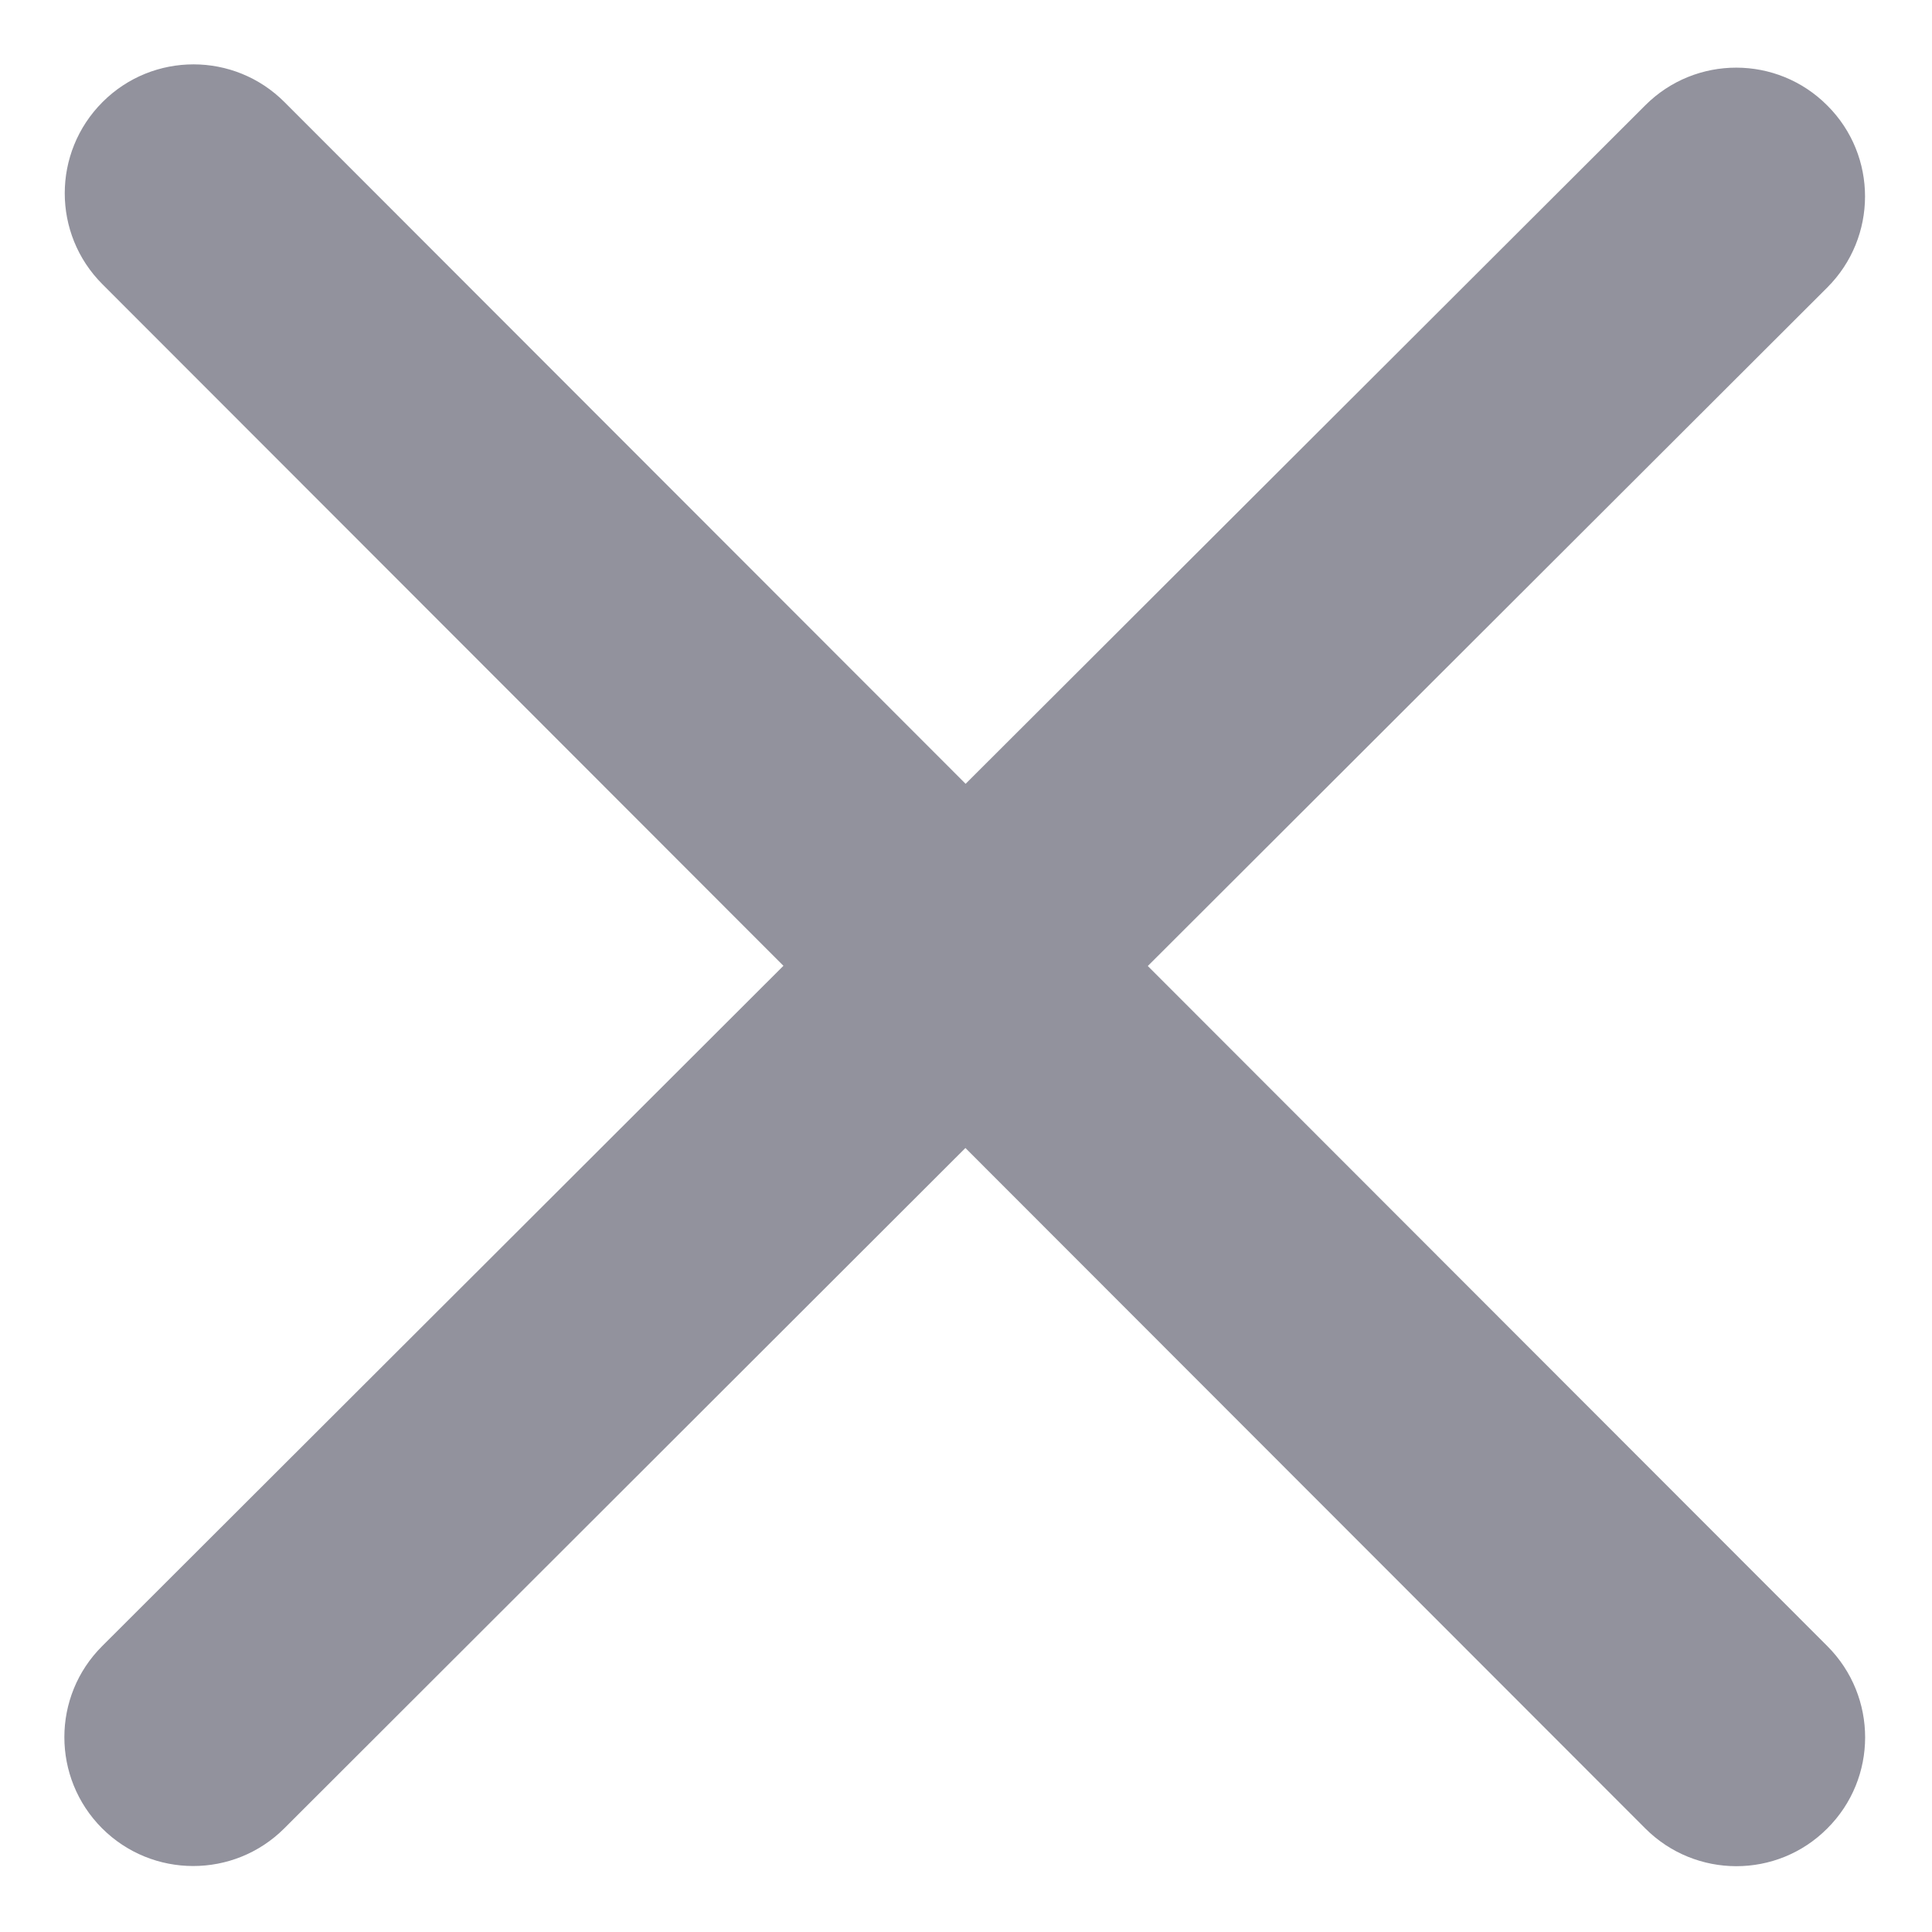
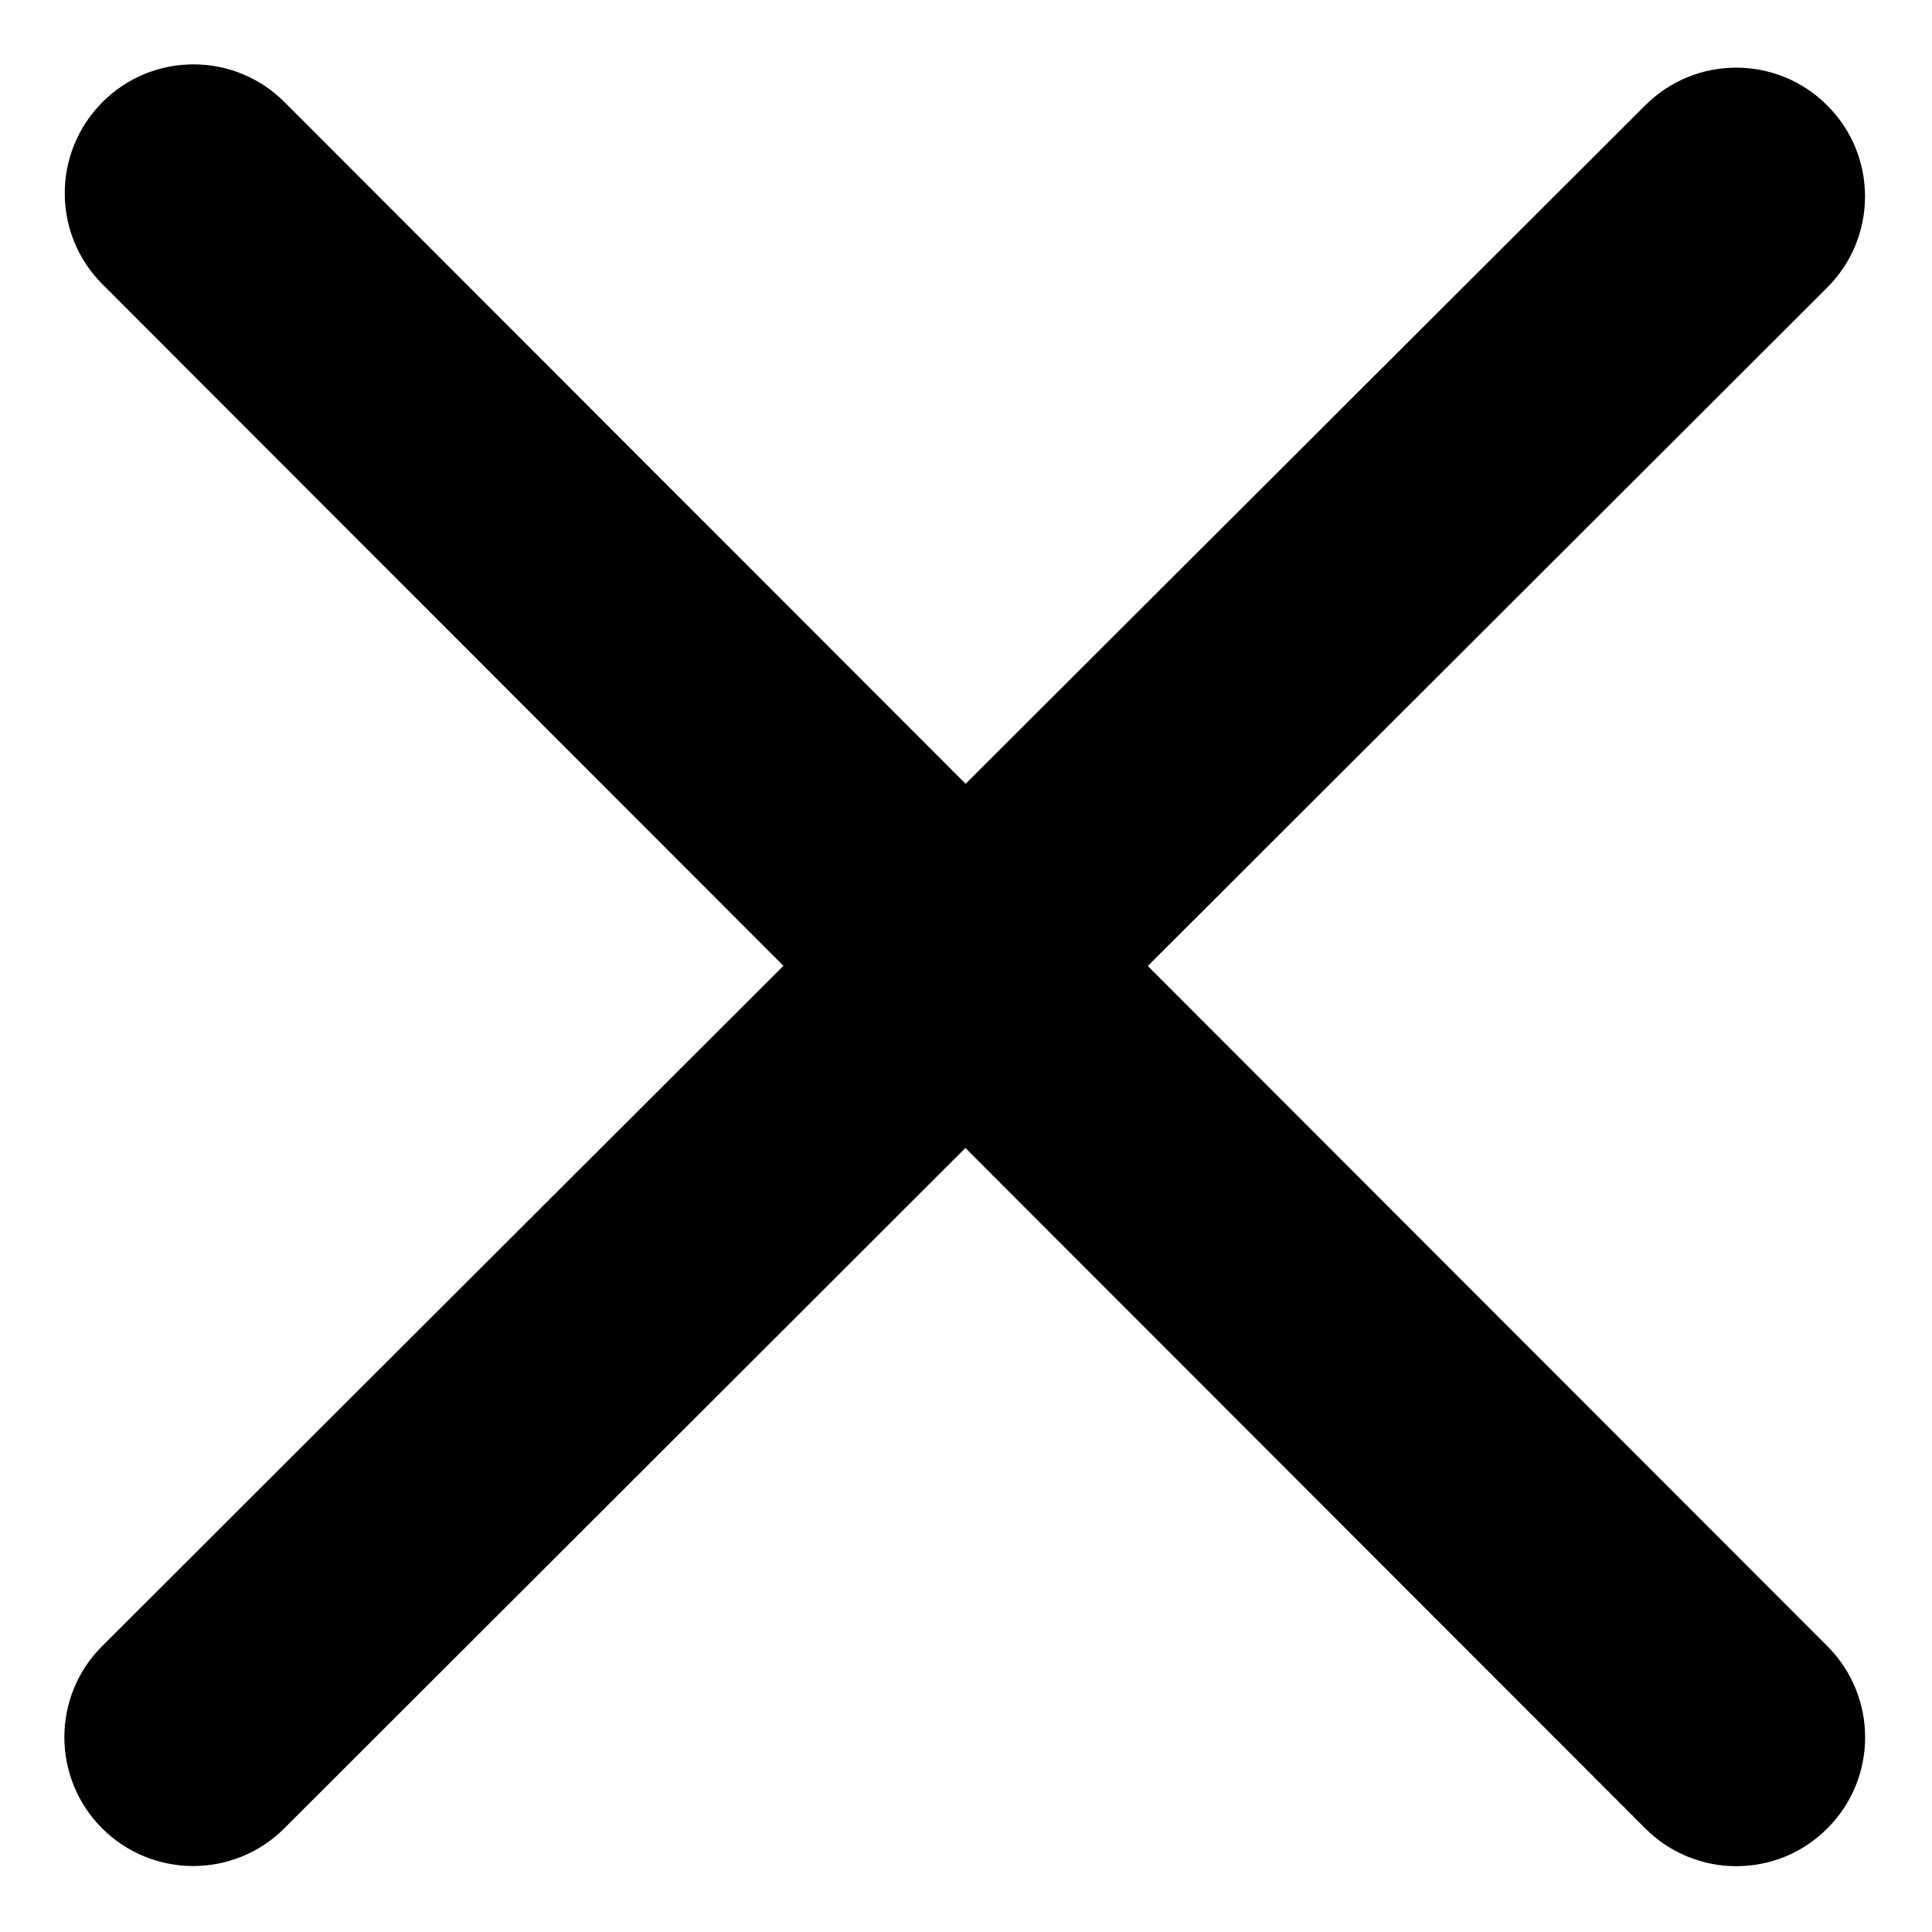
- <svg xmlns="http://www.w3.org/2000/svg" aria-hidden="true" viewBox="0 0 10 10" fill="none">
-   <path fill-rule="evenodd" clip-rule="evenodd" d="M5.941 5L9.459 8.521C9.719 8.782 9.719 9.204 9.458 9.464C9.198 9.725 8.776 9.724 8.516 9.464L4.997 5.942L1.471 9.464C1.21 9.724 0.788 9.723 0.528 9.463C0.268 9.202 0.268 8.78 0.529 8.52L4.055 4.999L0.53 1.471C0.27 1.211 0.27 0.789 0.531 0.528C0.791 0.268 1.213 0.268 1.473 0.529L4.998 4.057L8.516 0.545C8.776 0.285 9.198 0.285 9.458 0.546C9.719 0.806 9.718 1.228 9.458 1.488L5.941 5Z" fill="#92929D" />
+ <svg xmlns="http://www.w3.org/2000/svg" aria-hidden="true" viewBox="0 0 10 10">
+   <path fill-rule="evenodd" clip-rule="evenodd" d="M5.941 5L9.459 8.521C9.719 8.782 9.719 9.204 9.458 9.464C9.198 9.725 8.776 9.724 8.516 9.464L4.997 5.942L1.471 9.464C1.21 9.724 0.788 9.723 0.528 9.463C0.268 9.202 0.268 8.78 0.529 8.52L4.055 4.999L0.53 1.471C0.27 1.211 0.27 0.789 0.531 0.528C0.791 0.268 1.213 0.268 1.473 0.529L4.998 4.057L8.516 0.545C8.776 0.285 9.198 0.285 9.458 0.546C9.719 0.806 9.718 1.228 9.458 1.488L5.941 5Z" />
</svg>
